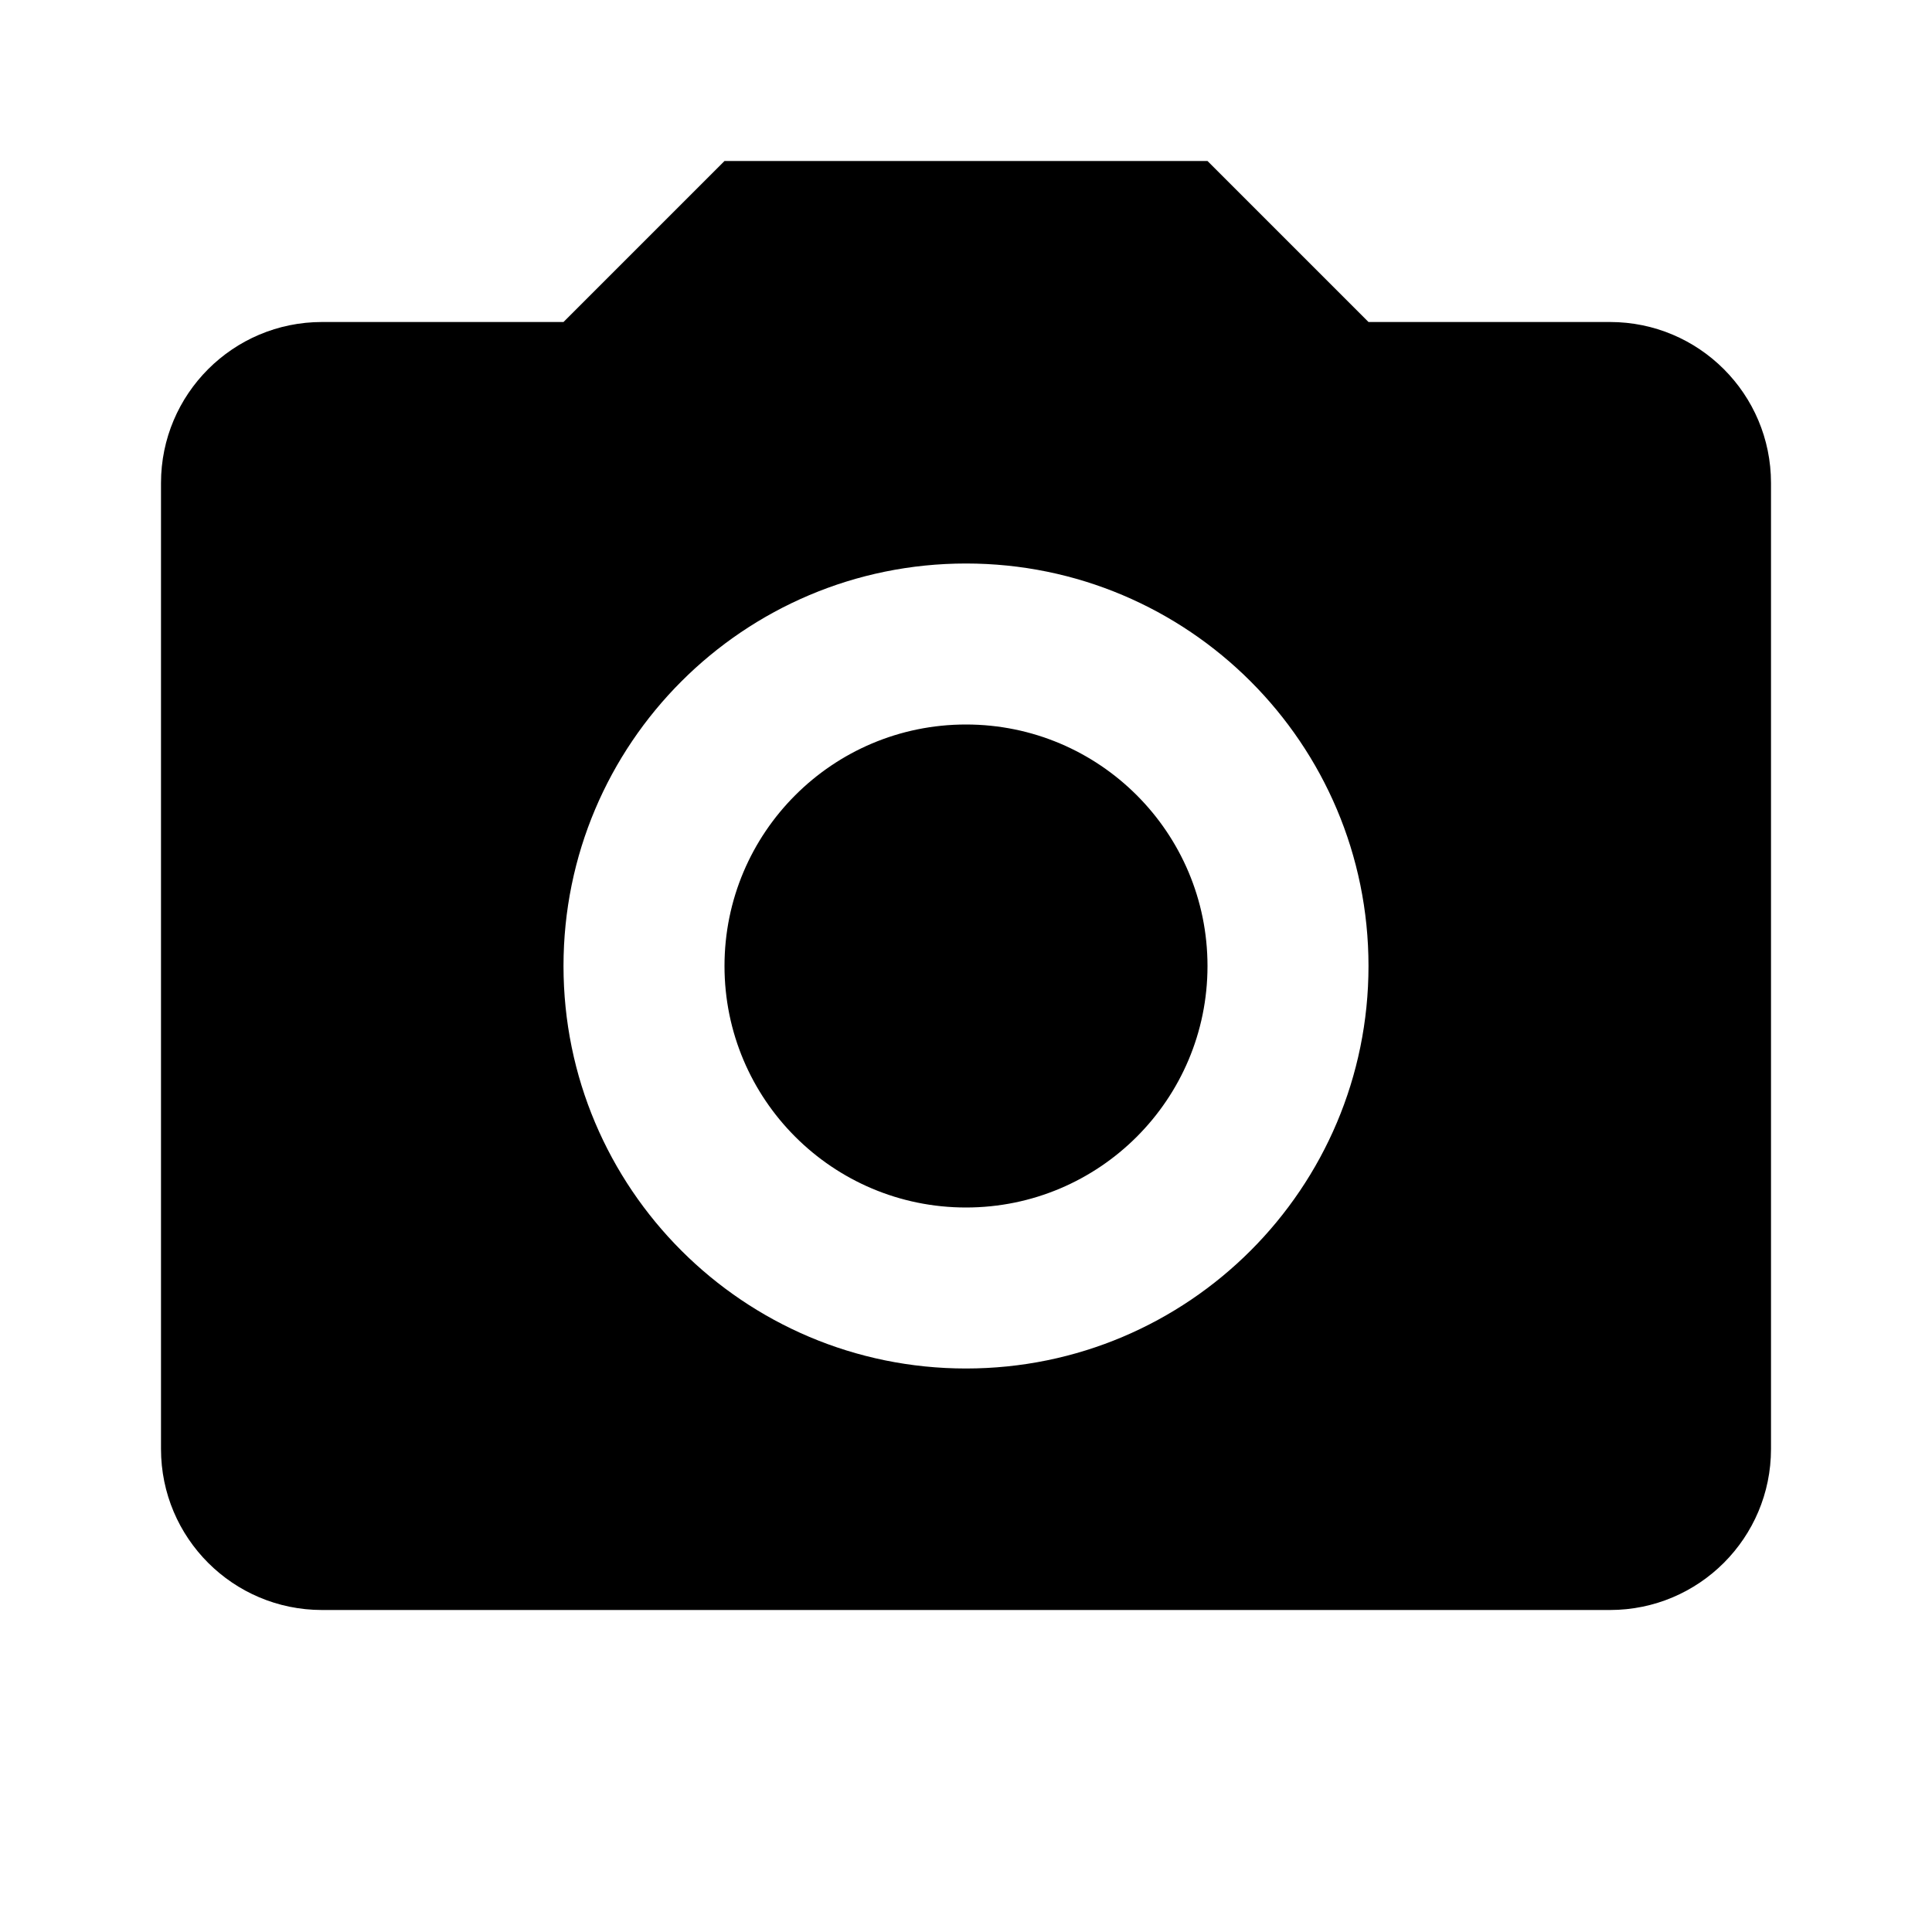
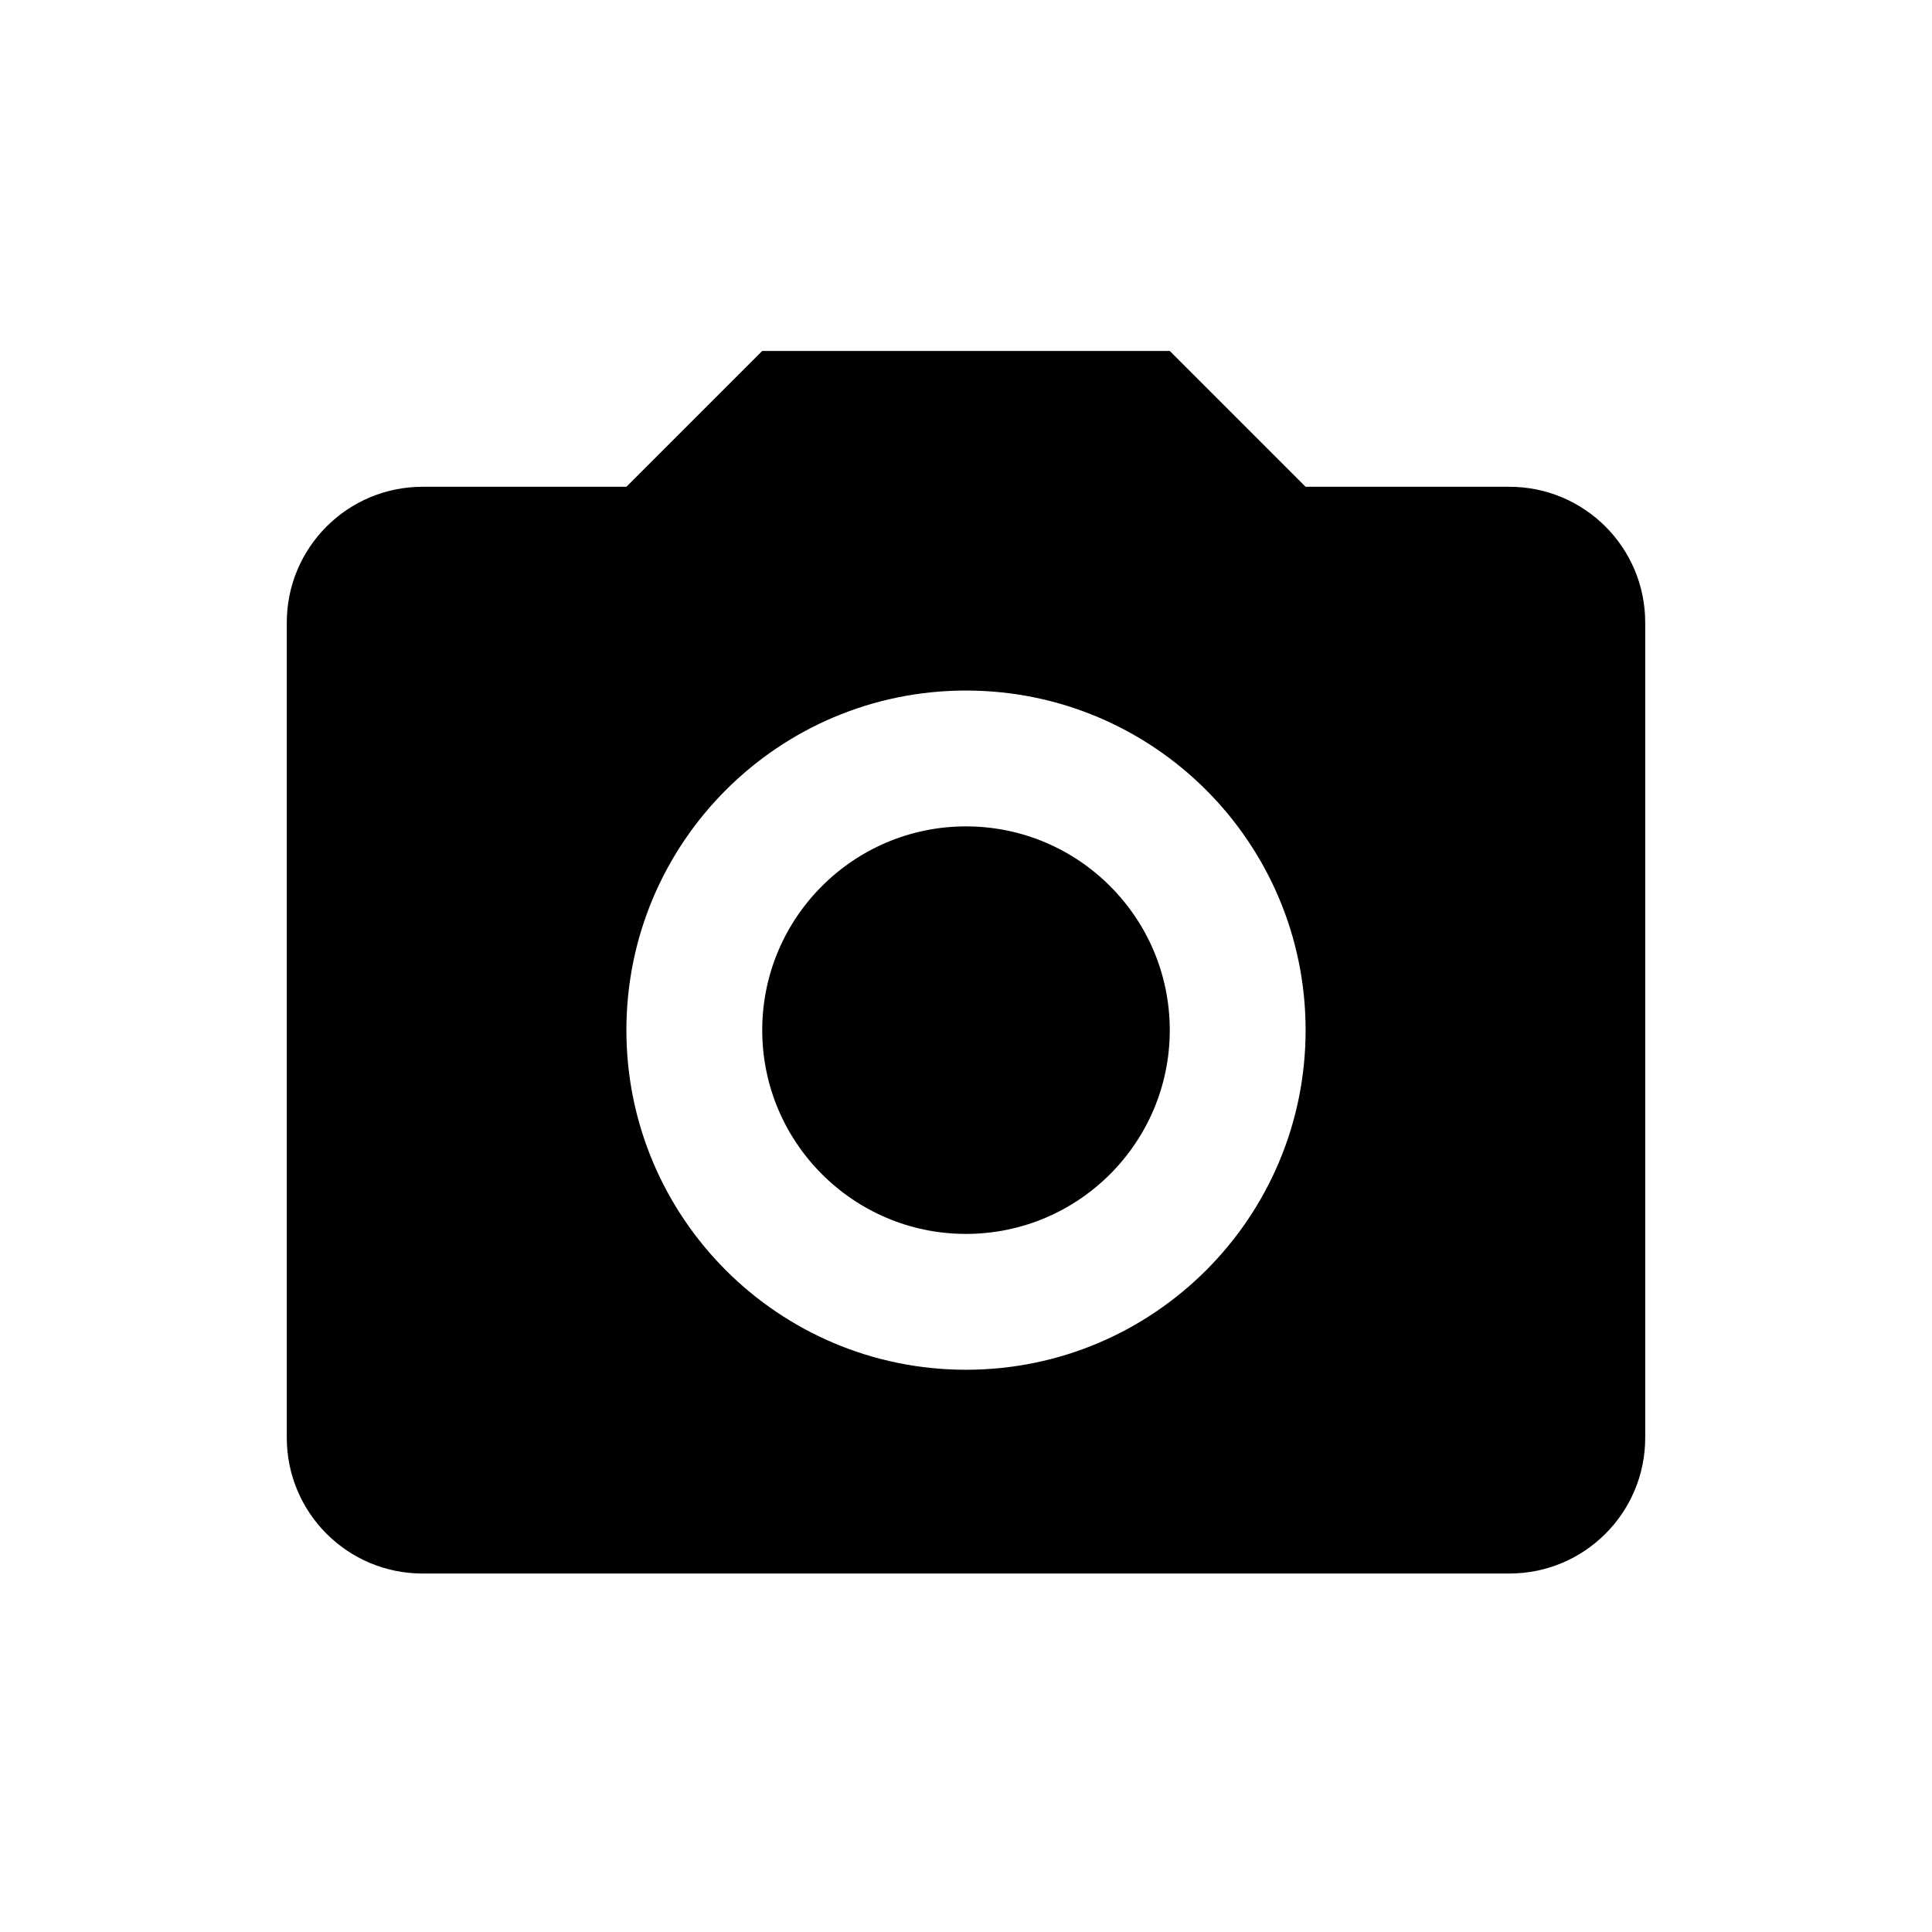
- <svg xmlns="http://www.w3.org/2000/svg" version="1.1" width="24" height="24" viewBox="0 0 24 24">
-   <path d="M4,4H7L9,2H15L17,4H20A2,2 0 0,1 22,6V18A2,2 0 0,1 20,20H4A2,2 0 0,1 2,18V6A2,2 0 0,1 4,4M12,7A5,5 0 0,0 7,12A5,5 0 0,0 12,17A5,5 0 0,0 17,12A5,5 0 0,0 12,7M12,9A3,3 0 0,1 15,12A3,3 0 0,1 12,15A3,3 0 0,1 9,12A3,3 0 0,1 12,9Z" />
+ <svg xmlns="http://www.w3.org/2000/svg" version="1.1" id="Layer_1" x="0px" y="0px" viewBox="0 0 512 512" style="enable-background:new 0 0 512 512;" xml:space="preserve">
+   <path d="M112,129h54l36-36h108l36,36h54c19.9,0,36,16.1,36,36v216c0,19.9-16.1,36-36,36H112c-19.9,0-36-16.1-36-36V165  C76,145.1,92.1,129,112,129 M256,183c-49.7,0-90,40.3-90,90s40.3,90,90,90s90-40.3,90-90S305.7,183,256,183 M256,219  c29.8,0,54,24.2,54,54s-24.2,54-54,54s-54-24.2-54-54S226.2,219,256,219z" />
</svg>
